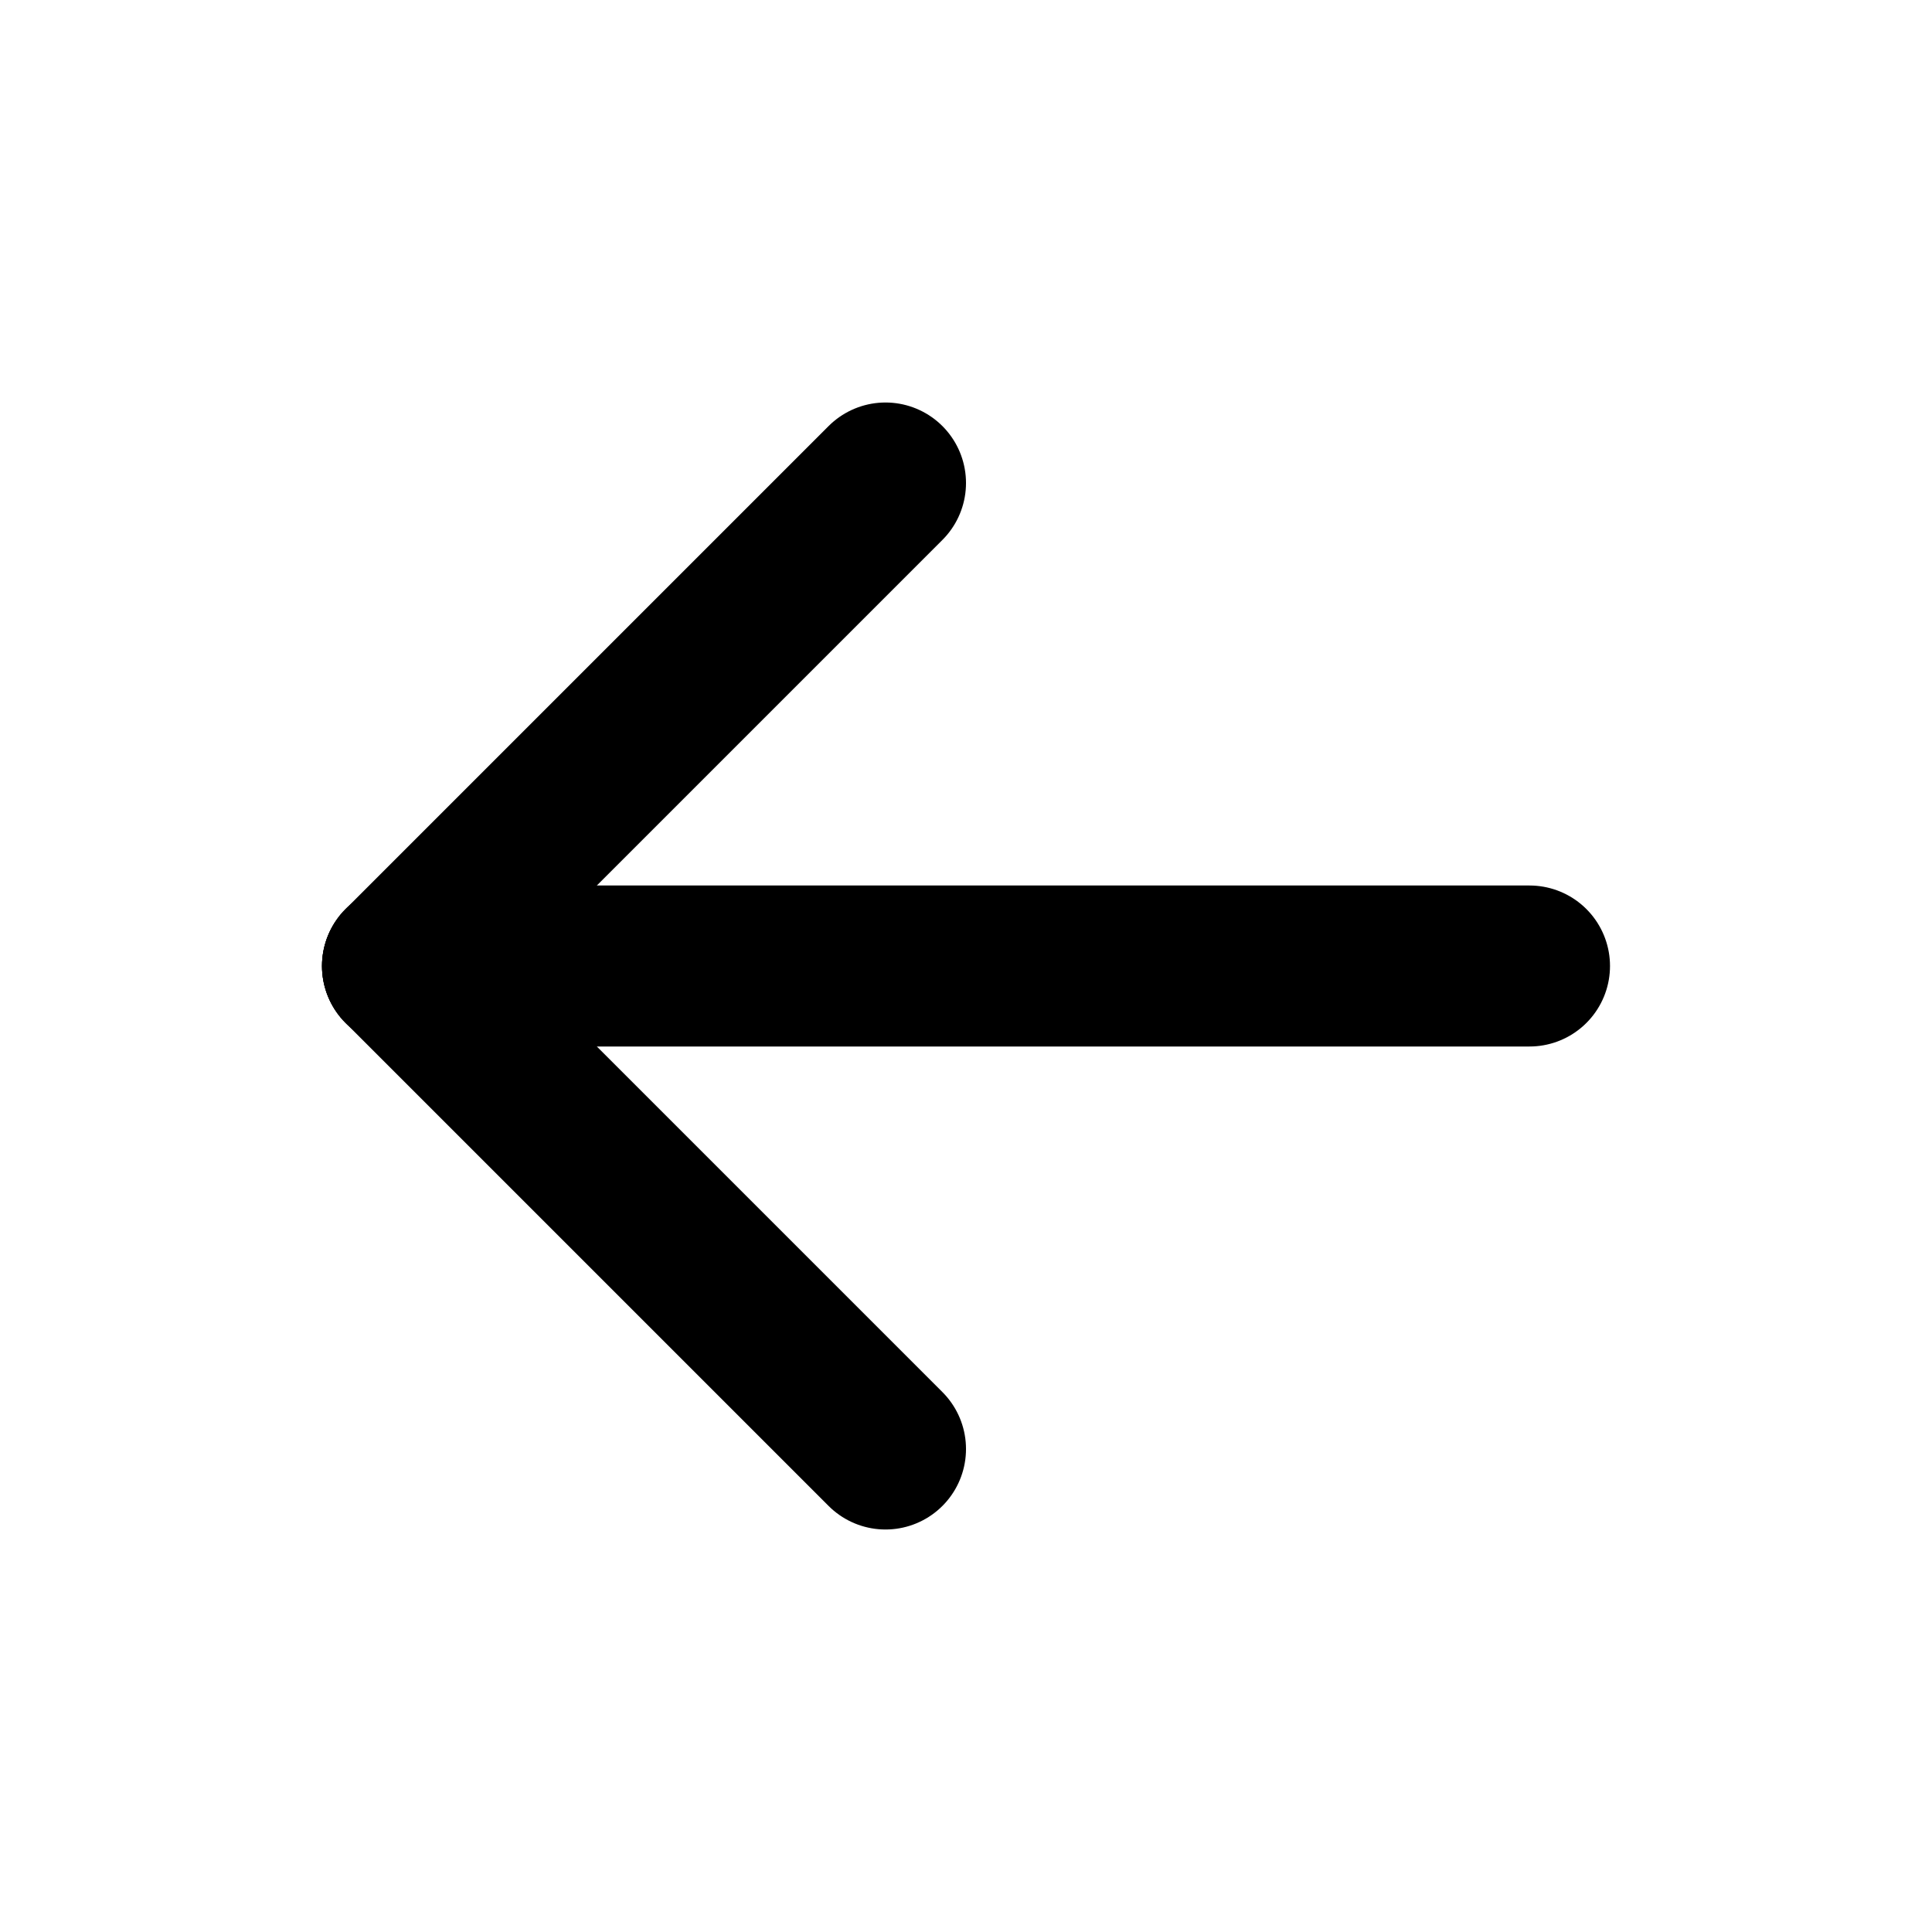
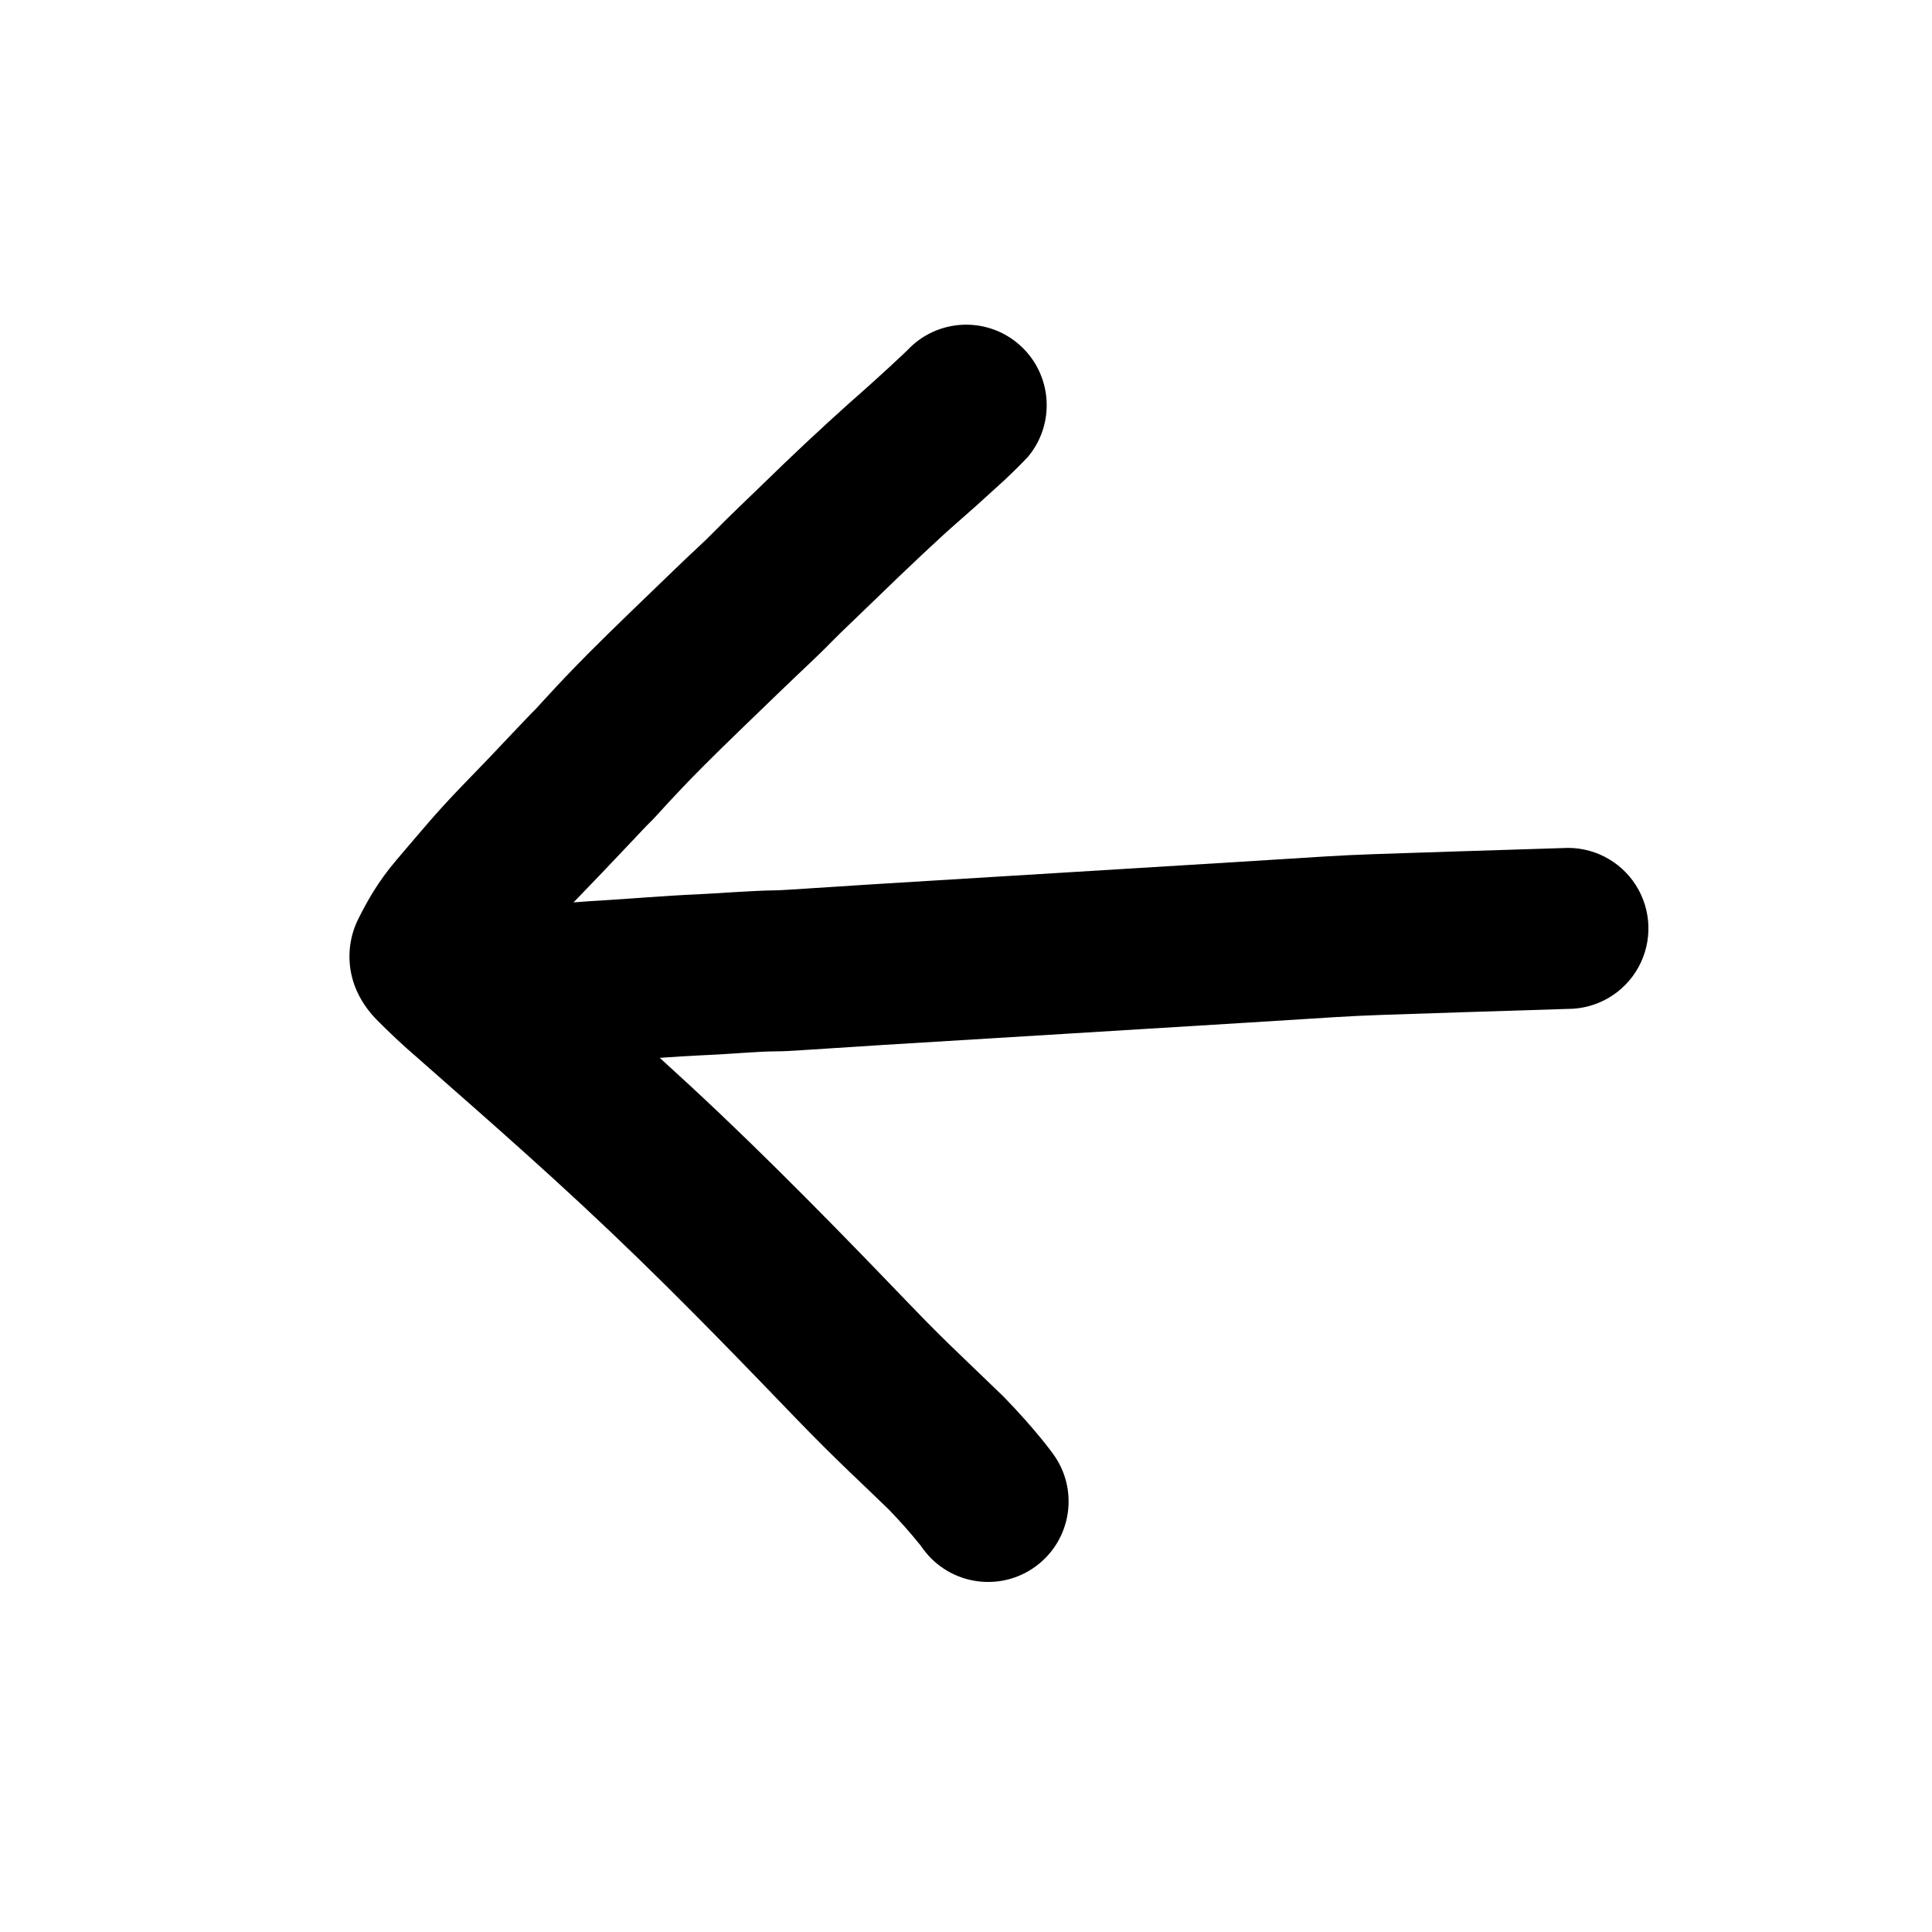
- <svg xmlns="http://www.w3.org/2000/svg" width="24" height="24" viewBox="0 0 24 24" fill="none" stroke="currentColor" stroke-width="2" stroke-linecap="round" stroke-linejoin="round" class="icon icon-tabler icons-tabler-outline icon-tabler-arrow-left">
-   <path stroke="none" d="M0 0h24v24H0z" fill="none" />
-   <path d="M5 12l14 0" />
-   <path d="M5 12l6 6" />
-   <path d="M5 12l6 -6" />
+ <svg xmlns="http://www.w3.org/2000/svg" t="1781880803977" class="icon" viewBox="0 0 1024 1024" version="1.1" p-id="4978" width="1rem" height="1rem" fill="currentColor">
+   <path d="M480.64 185.941a42.667 42.667 0 0 1 64.085 56.32 285.653 285.653 0 0 1-16.811 16.299c-6.827 6.272-14.933 13.525-21.717 19.413-7.253 6.272-26.283 24.149-41.515 38.997-10.795 10.496-18.773 17.92-24.448 23.723-7.168 7.381-16.341 15.701-27.435 26.453-10.795 10.453-28.16 27.051-39.979 38.912-8.704 8.747-14.763 15.232-18.987 19.797l-5.461 5.973c-1.28 1.451-3.413 3.669-5.504 5.675l-2.56 2.688-8.021 8.491a3157.333 3157.333 0 0 1-26.368 27.605l-1.92 2.005c4.949-0.427 10.112-0.768 15.488-1.067 12.416-0.725 32.939-2.475 49.792-3.2 9.941-0.427 28.928-1.963 41.728-2.133 0.939 0 1.195 0.043 8.533-0.427l43.733-2.816 193.024-11.819c49.237-3.072 51.541-3.371 72.533-4.139 20.352-0.725 59.435-1.92 99.499-3.2a42.667 42.667 0 1 1 2.688 85.248c-40.192 1.28-79.019 2.475-99.115 3.2-19.499 0.725-20.224 0.939-70.315 4.053-50.432 3.157-144.085 8.789-193.024 11.819-46.293 2.901-50.517 3.413-56.747 3.413-12.245 0.128-21.163 1.28-38.827 2.048-8.277 0.384-15.787 0.853-23.296 1.408 10.624 9.643 21.547 19.755 32.427 30.08 41.387 39.381 80.64 80.469 101.12 101.717 10.923 11.349 18.56 18.816 25.685 25.643l22.528 21.675 0.683 0.683c8.235 8.448 14.635 15.872 18.56 20.608 4.267 5.12 5.973 7.552 7.296 9.301a42.667 42.667 0 0 1-68.565 50.816l-1.067-1.451-0.683-0.939a277.504 277.504 0 0 0-16.512-18.645c-14.123-13.824-27.051-25.344-49.365-48.469-20.949-21.675-58.667-61.269-98.475-99.072-39.936-37.973-80.512-72.832-102.272-92.16a358.4 358.4 0 0 1-21.845-20.437c-1.664-1.749-6.827-7.253-10.24-15.147a44.629 44.629 0 0 1 0.981-37.931c4.48-8.875 10.155-19.413 20.267-31.232 14.891-17.451 21.419-25.429 34.347-38.827 10.411-10.667 19.2-19.925 25.728-26.88 5.717-5.973 11.477-12.16 14.08-14.635-0.427 0.427-0.427 0.427 1.109-1.28l5.547-6.016c4.821-5.248 11.648-12.544 21.248-22.187 12.544-12.629 31.232-30.464 41.088-40.021 14.933-14.507 19.243-18.005 25.685-24.619 6.656-6.869 17.493-17.067 26.069-25.429a1446.4 1446.4 0 0 1 45.099-42.24 1101.397 1101.397 0 0 0 28.117-25.472c2.645-2.517 2.987-2.944 2.304-2.133z" p-id="4979" />
</svg>
